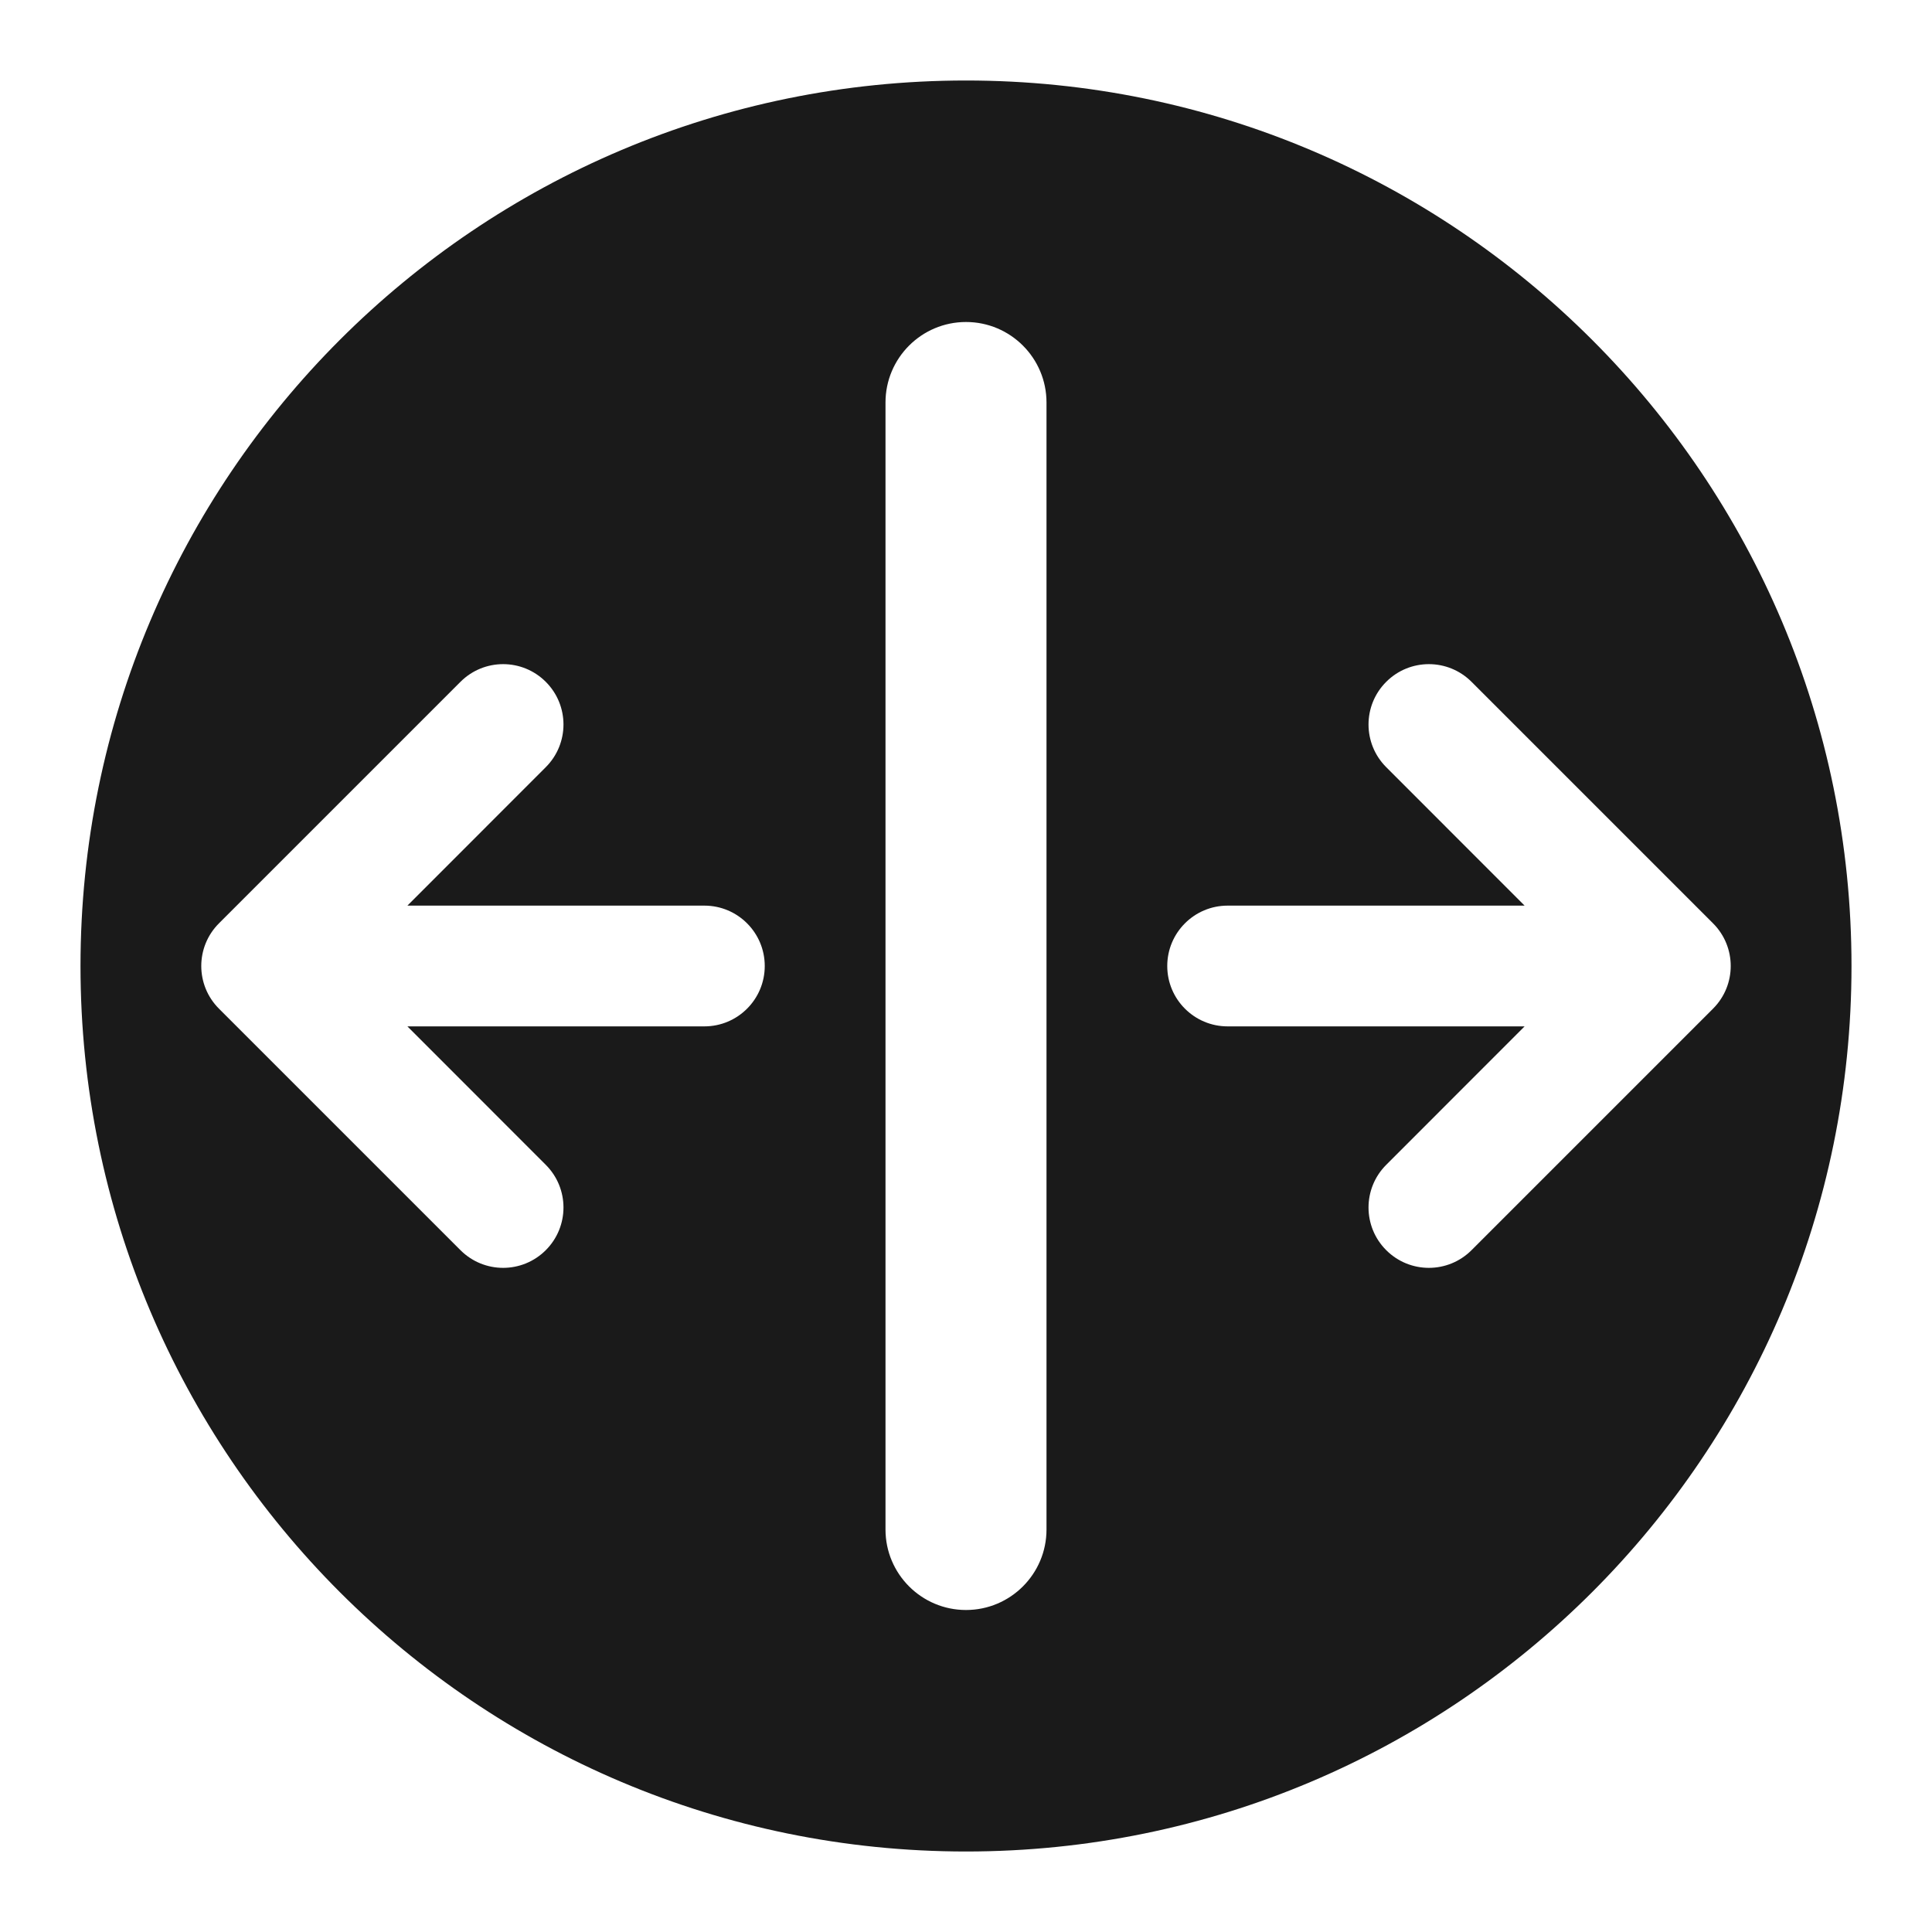
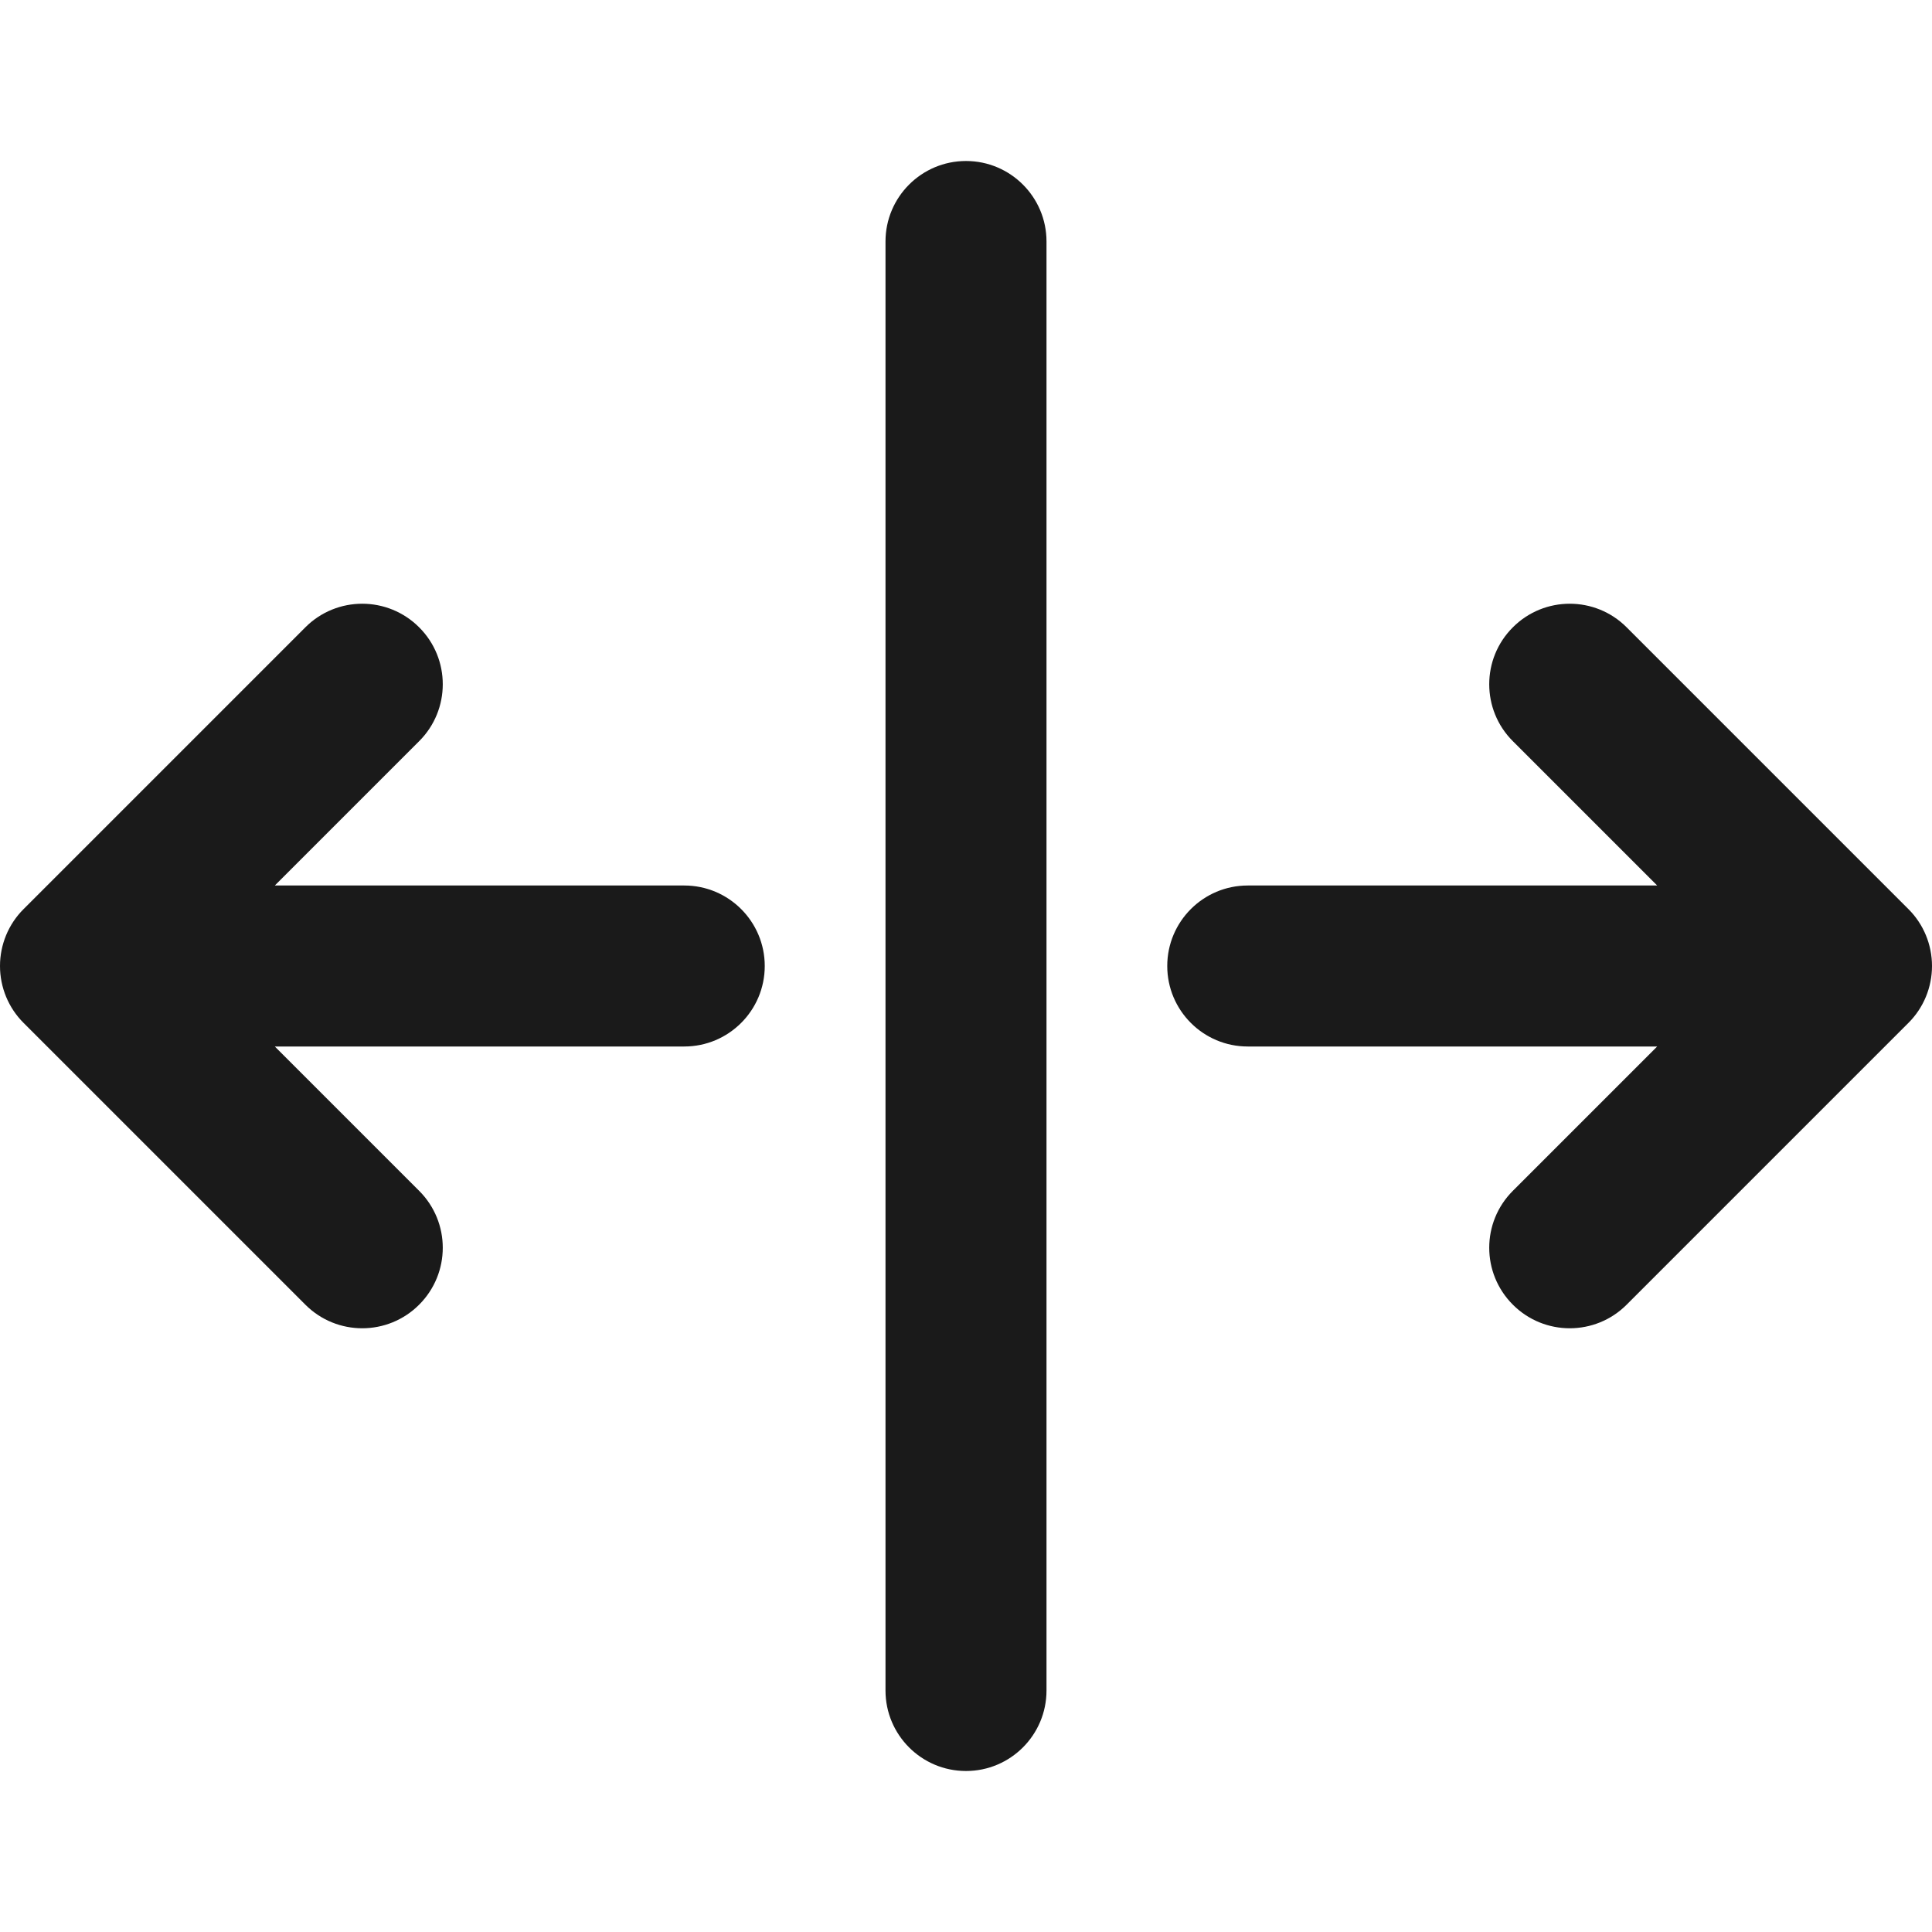
<svg xmlns="http://www.w3.org/2000/svg" width="24" height="24" viewBox="0 0 24 24" fill="none">
-   <path d="M12 1C18.075 1 23 5.925 23 12C23 18.075 18.075 23 12 23C5.925 23 1 18.075 1 12C1 5.925 5.925 1 12 1ZM12 4C11.448 4 11 4.448 11 5V19C11 19.552 11.448 20 12 20C12.552 20 13 19.552 13 19V5C13 4.448 12.552 4 12 4ZM6.78 8.47C6.487 8.177 6.013 8.177 5.72 8.47L2.72 11.47C2.427 11.763 2.427 12.237 2.72 12.53L5.72 15.53C6.013 15.823 6.487 15.823 6.78 15.53C7.073 15.237 7.073 14.763 6.78 14.47L5.061 12.75H8.75C9.164 12.75 9.5 12.414 9.5 12C9.5 11.586 9.164 11.25 8.75 11.25H5.061L6.78 9.53C7.073 9.237 7.073 8.763 6.78 8.47ZM18.28 8.47C17.987 8.177 17.513 8.177 17.22 8.47C16.927 8.763 16.927 9.237 17.22 9.53L18.939 11.25H15.25C14.836 11.25 14.5 11.586 14.5 12C14.5 12.414 14.836 12.75 15.25 12.75H18.939L17.22 14.47C16.927 14.763 16.927 15.237 17.22 15.53C17.513 15.823 17.987 15.823 18.28 15.53L21.28 12.53C21.573 12.237 21.573 11.763 21.28 11.47L18.28 8.47Z" fill="#1A1A1A" />
+   <path d="M12 2C12.552 2 13 2.448 13 3V21C13 21.552 12.552 22 12 22C11.448 22 11 21.552 11 21V3C11 2.448 11.448 2 12 2ZM3.793 7.793C4.183 7.402 4.816 7.402 5.207 7.793C5.598 8.183 5.598 8.817 5.207 9.207L3.414 11H8.5C9.052 11 9.5 11.448 9.5 12C9.5 12.552 9.052 13 8.5 13H3.414L5.207 14.793C5.598 15.184 5.598 15.816 5.207 16.207C4.817 16.598 4.183 16.598 3.793 16.207L0.293 12.707C0.105 12.52 0 12.265 0 12C1.64154e-05 11.735 0.105 11.48 0.293 11.293L3.793 7.793ZM18.793 7.793C19.183 7.402 19.817 7.402 20.207 7.793L23.707 11.293C23.895 11.48 24 11.735 24 12C24 12.265 23.895 12.52 23.707 12.707L20.207 16.207C19.817 16.598 19.183 16.598 18.793 16.207C18.402 15.816 18.402 15.184 18.793 14.793L20.586 13H15.5C14.948 13 14.5 12.552 14.5 12C14.5 11.448 14.948 11 15.5 11H20.586L18.793 9.207C18.402 8.817 18.402 8.183 18.793 7.793Z" fill="#1A1A1A" />
</svg>
